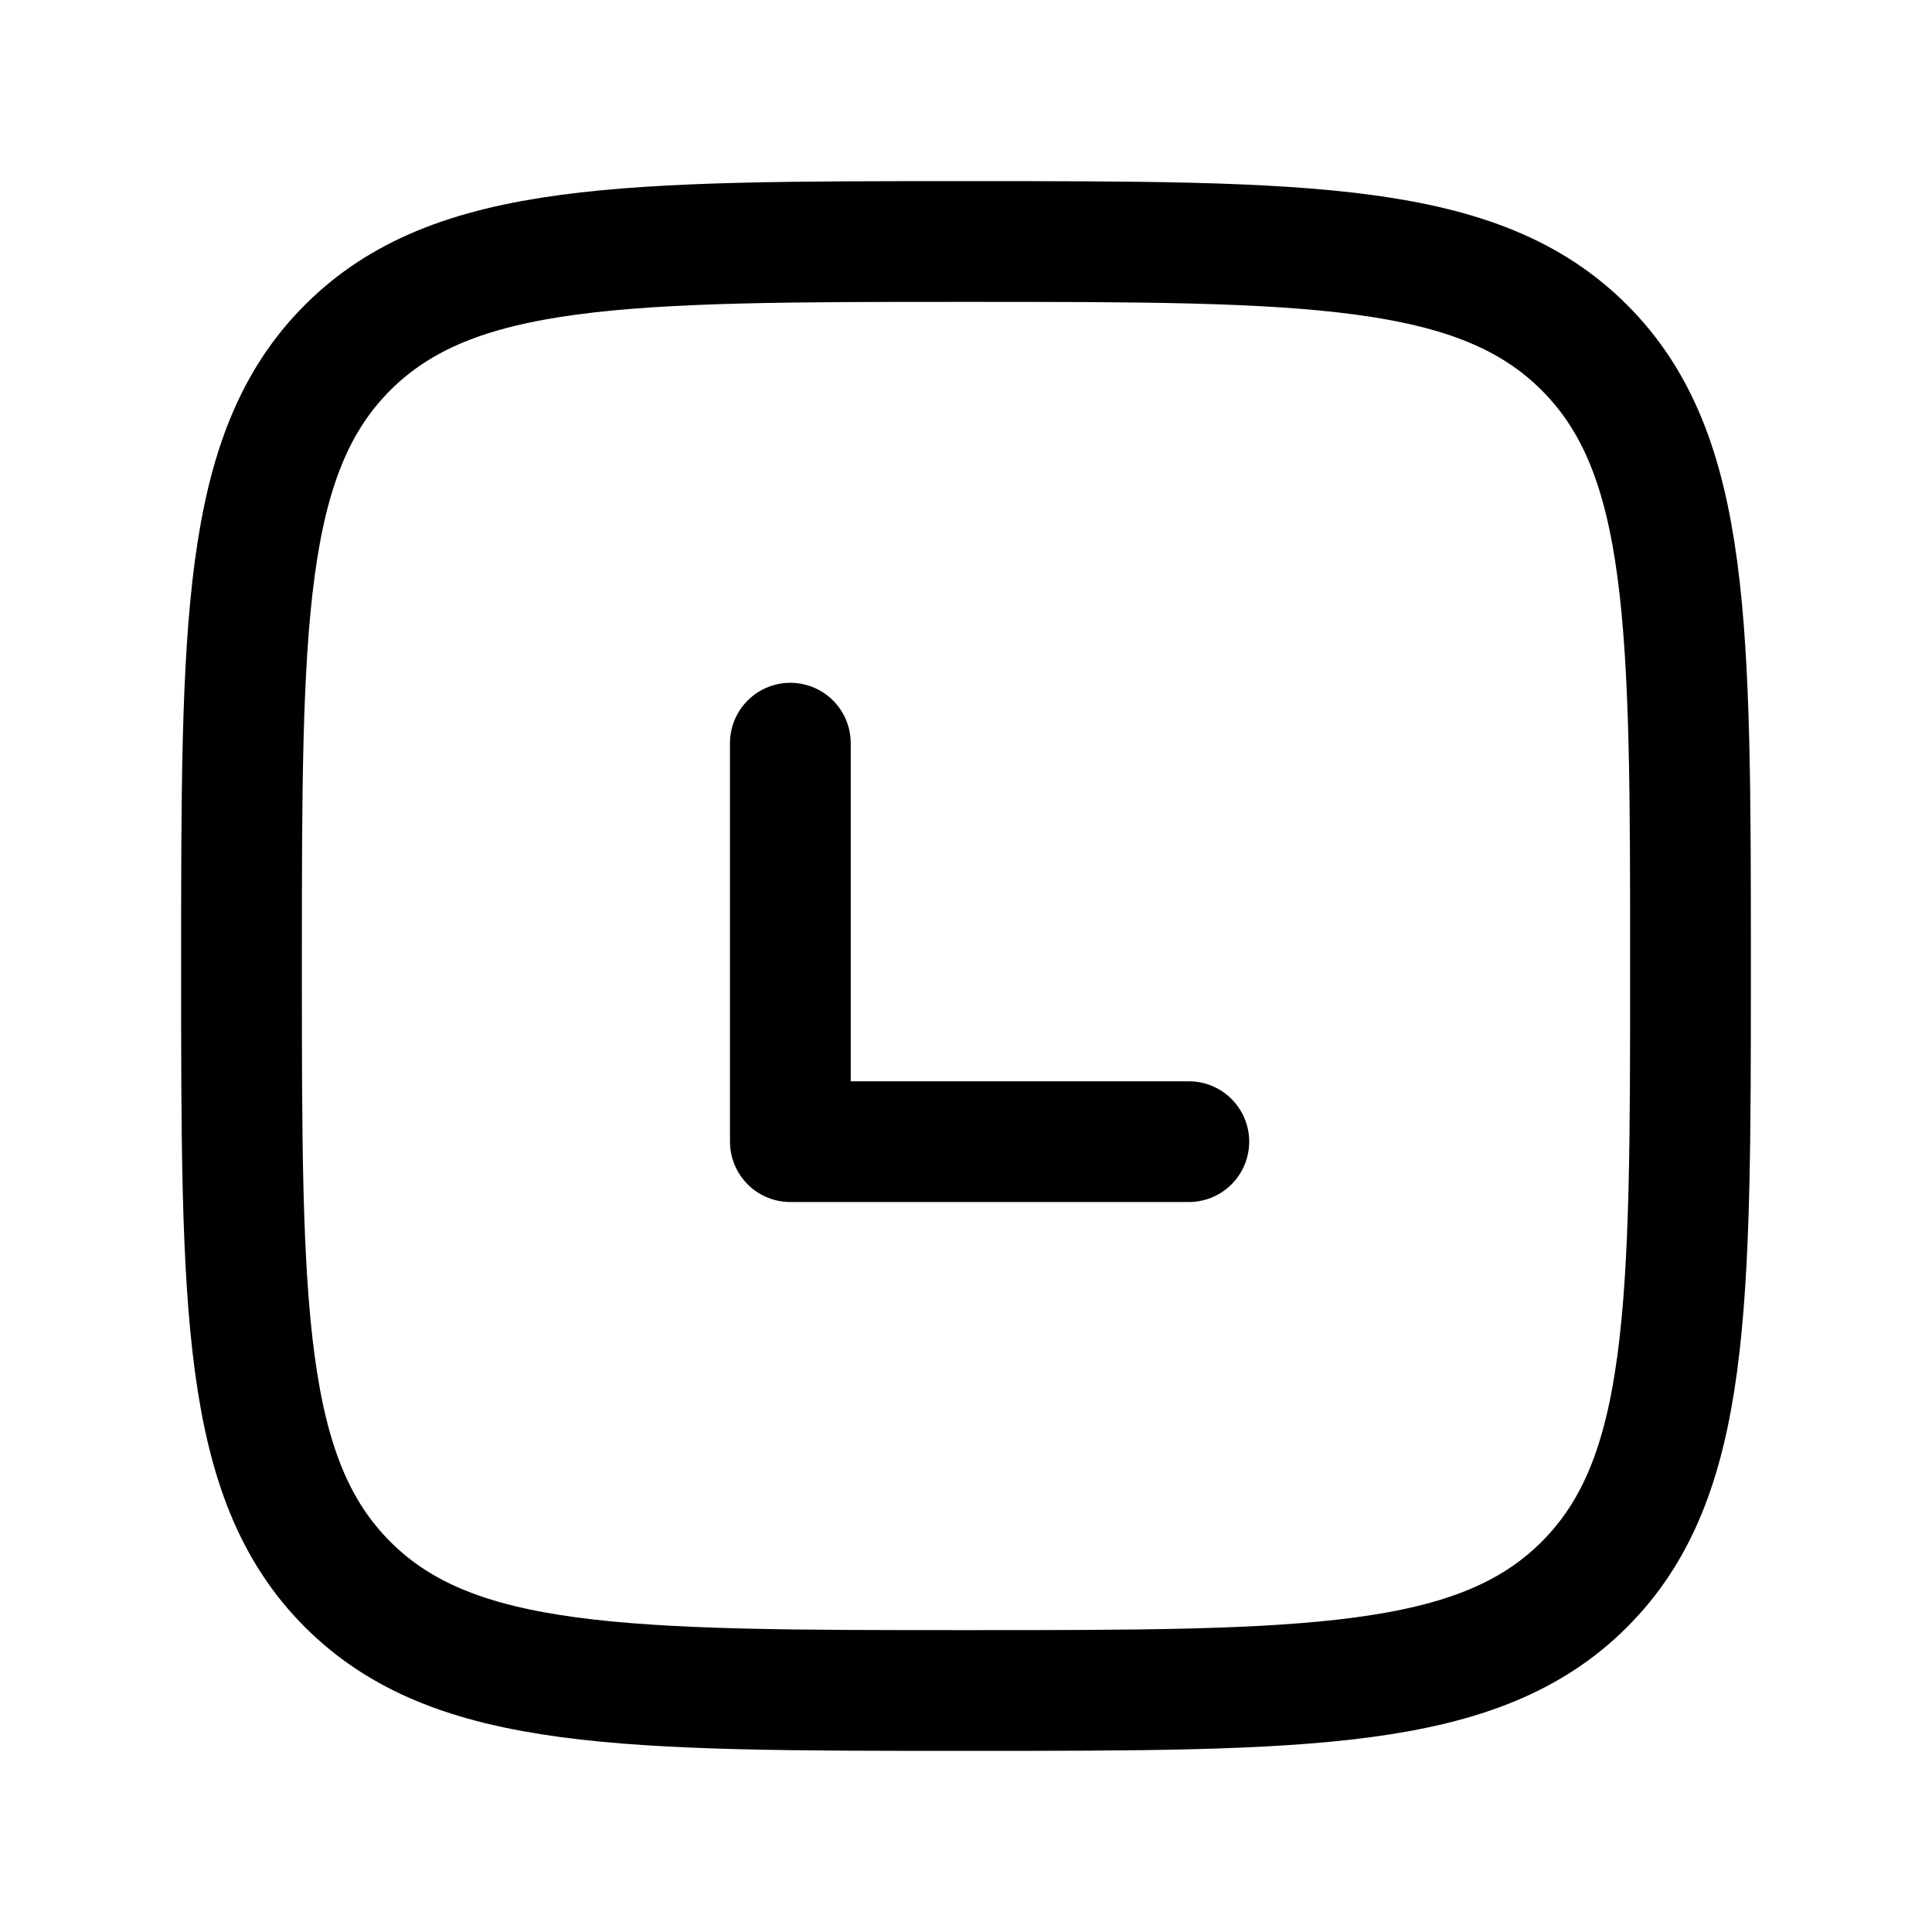
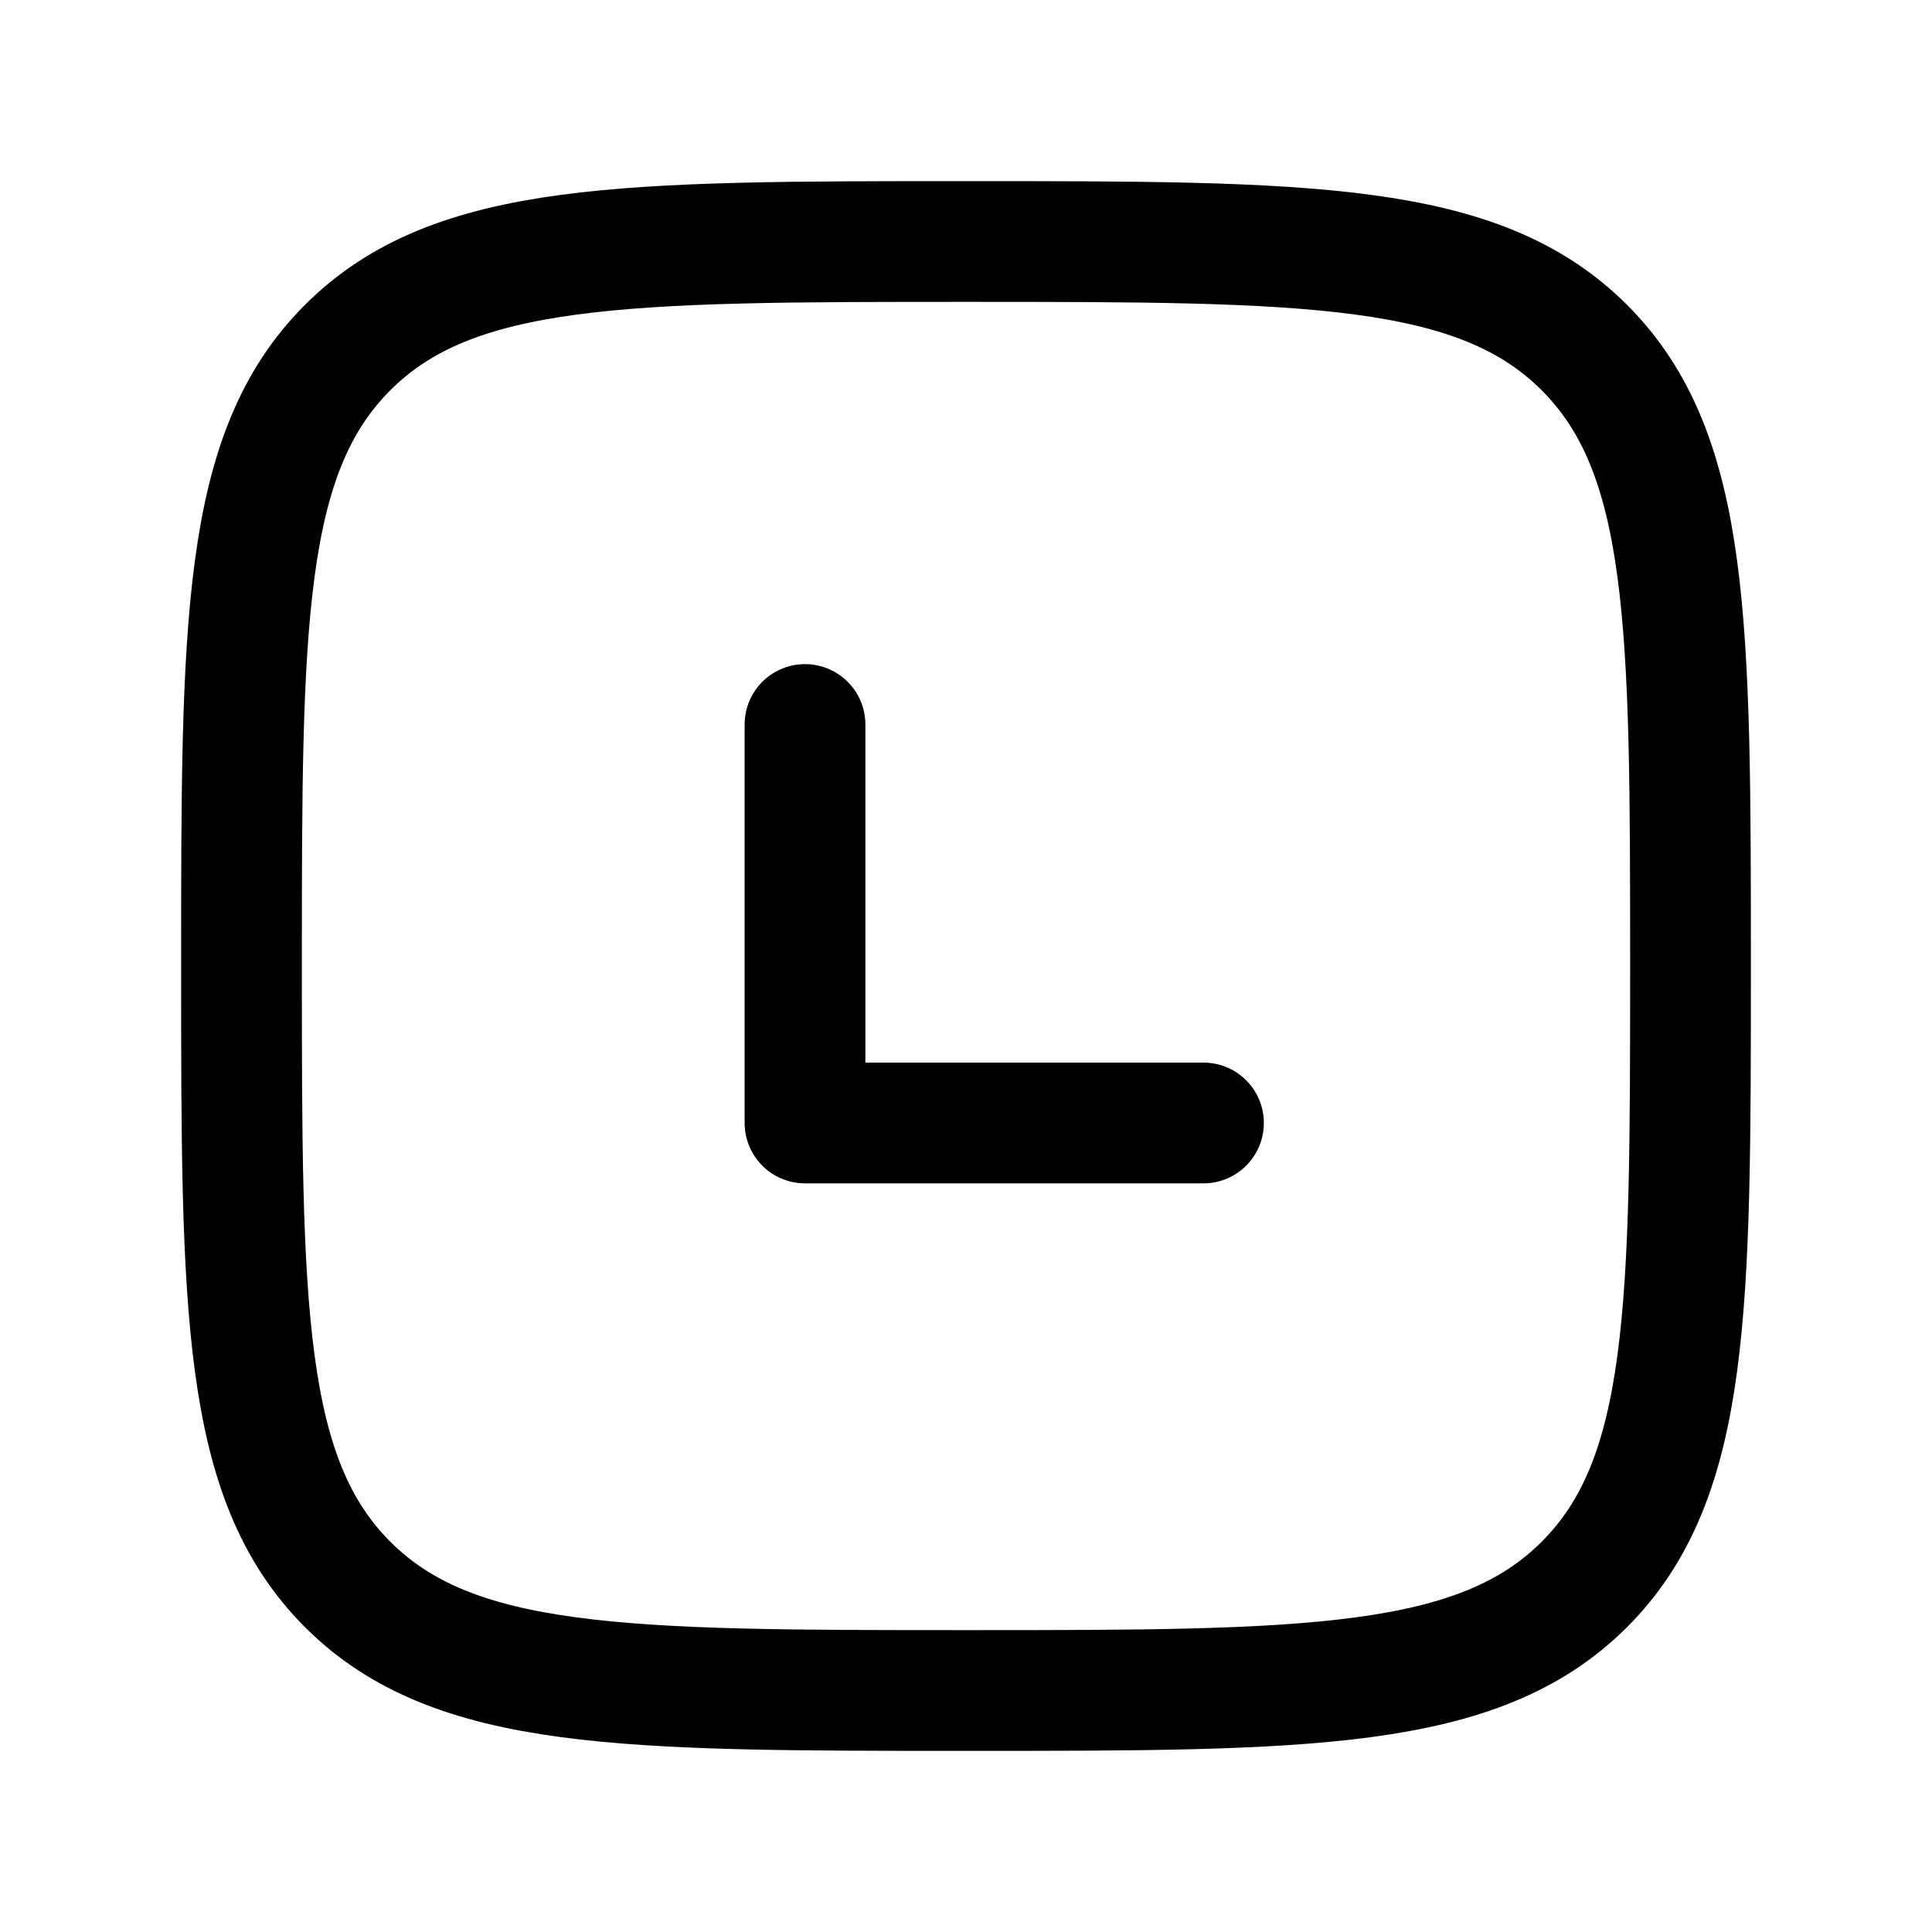
<svg xmlns="http://www.w3.org/2000/svg" width="24" height="24" fill="none" viewBox="0 0 24 24" stroke-width="1.5" stroke-linecap="round" stroke-linejoin="round" stroke="currentColor">
-   <path d="M14.768 14.182h-4.95v-4.95" />
+   <path d="M14.95 13.95H10V9" />
  <path d="M3 12c0-4.243 0-6.364 1.318-7.682C5.636 3 7.758 3 12 3c4.243 0 6.364 0 7.682 1.318C21 5.636 21 7.758 21 12c0 4.243 0 6.364-1.318 7.682C18.364 21 16.242 21 12 21c-4.243 0-6.364 0-7.682-1.318C3 18.364 3 16.242 3 12Z" />
</svg>
